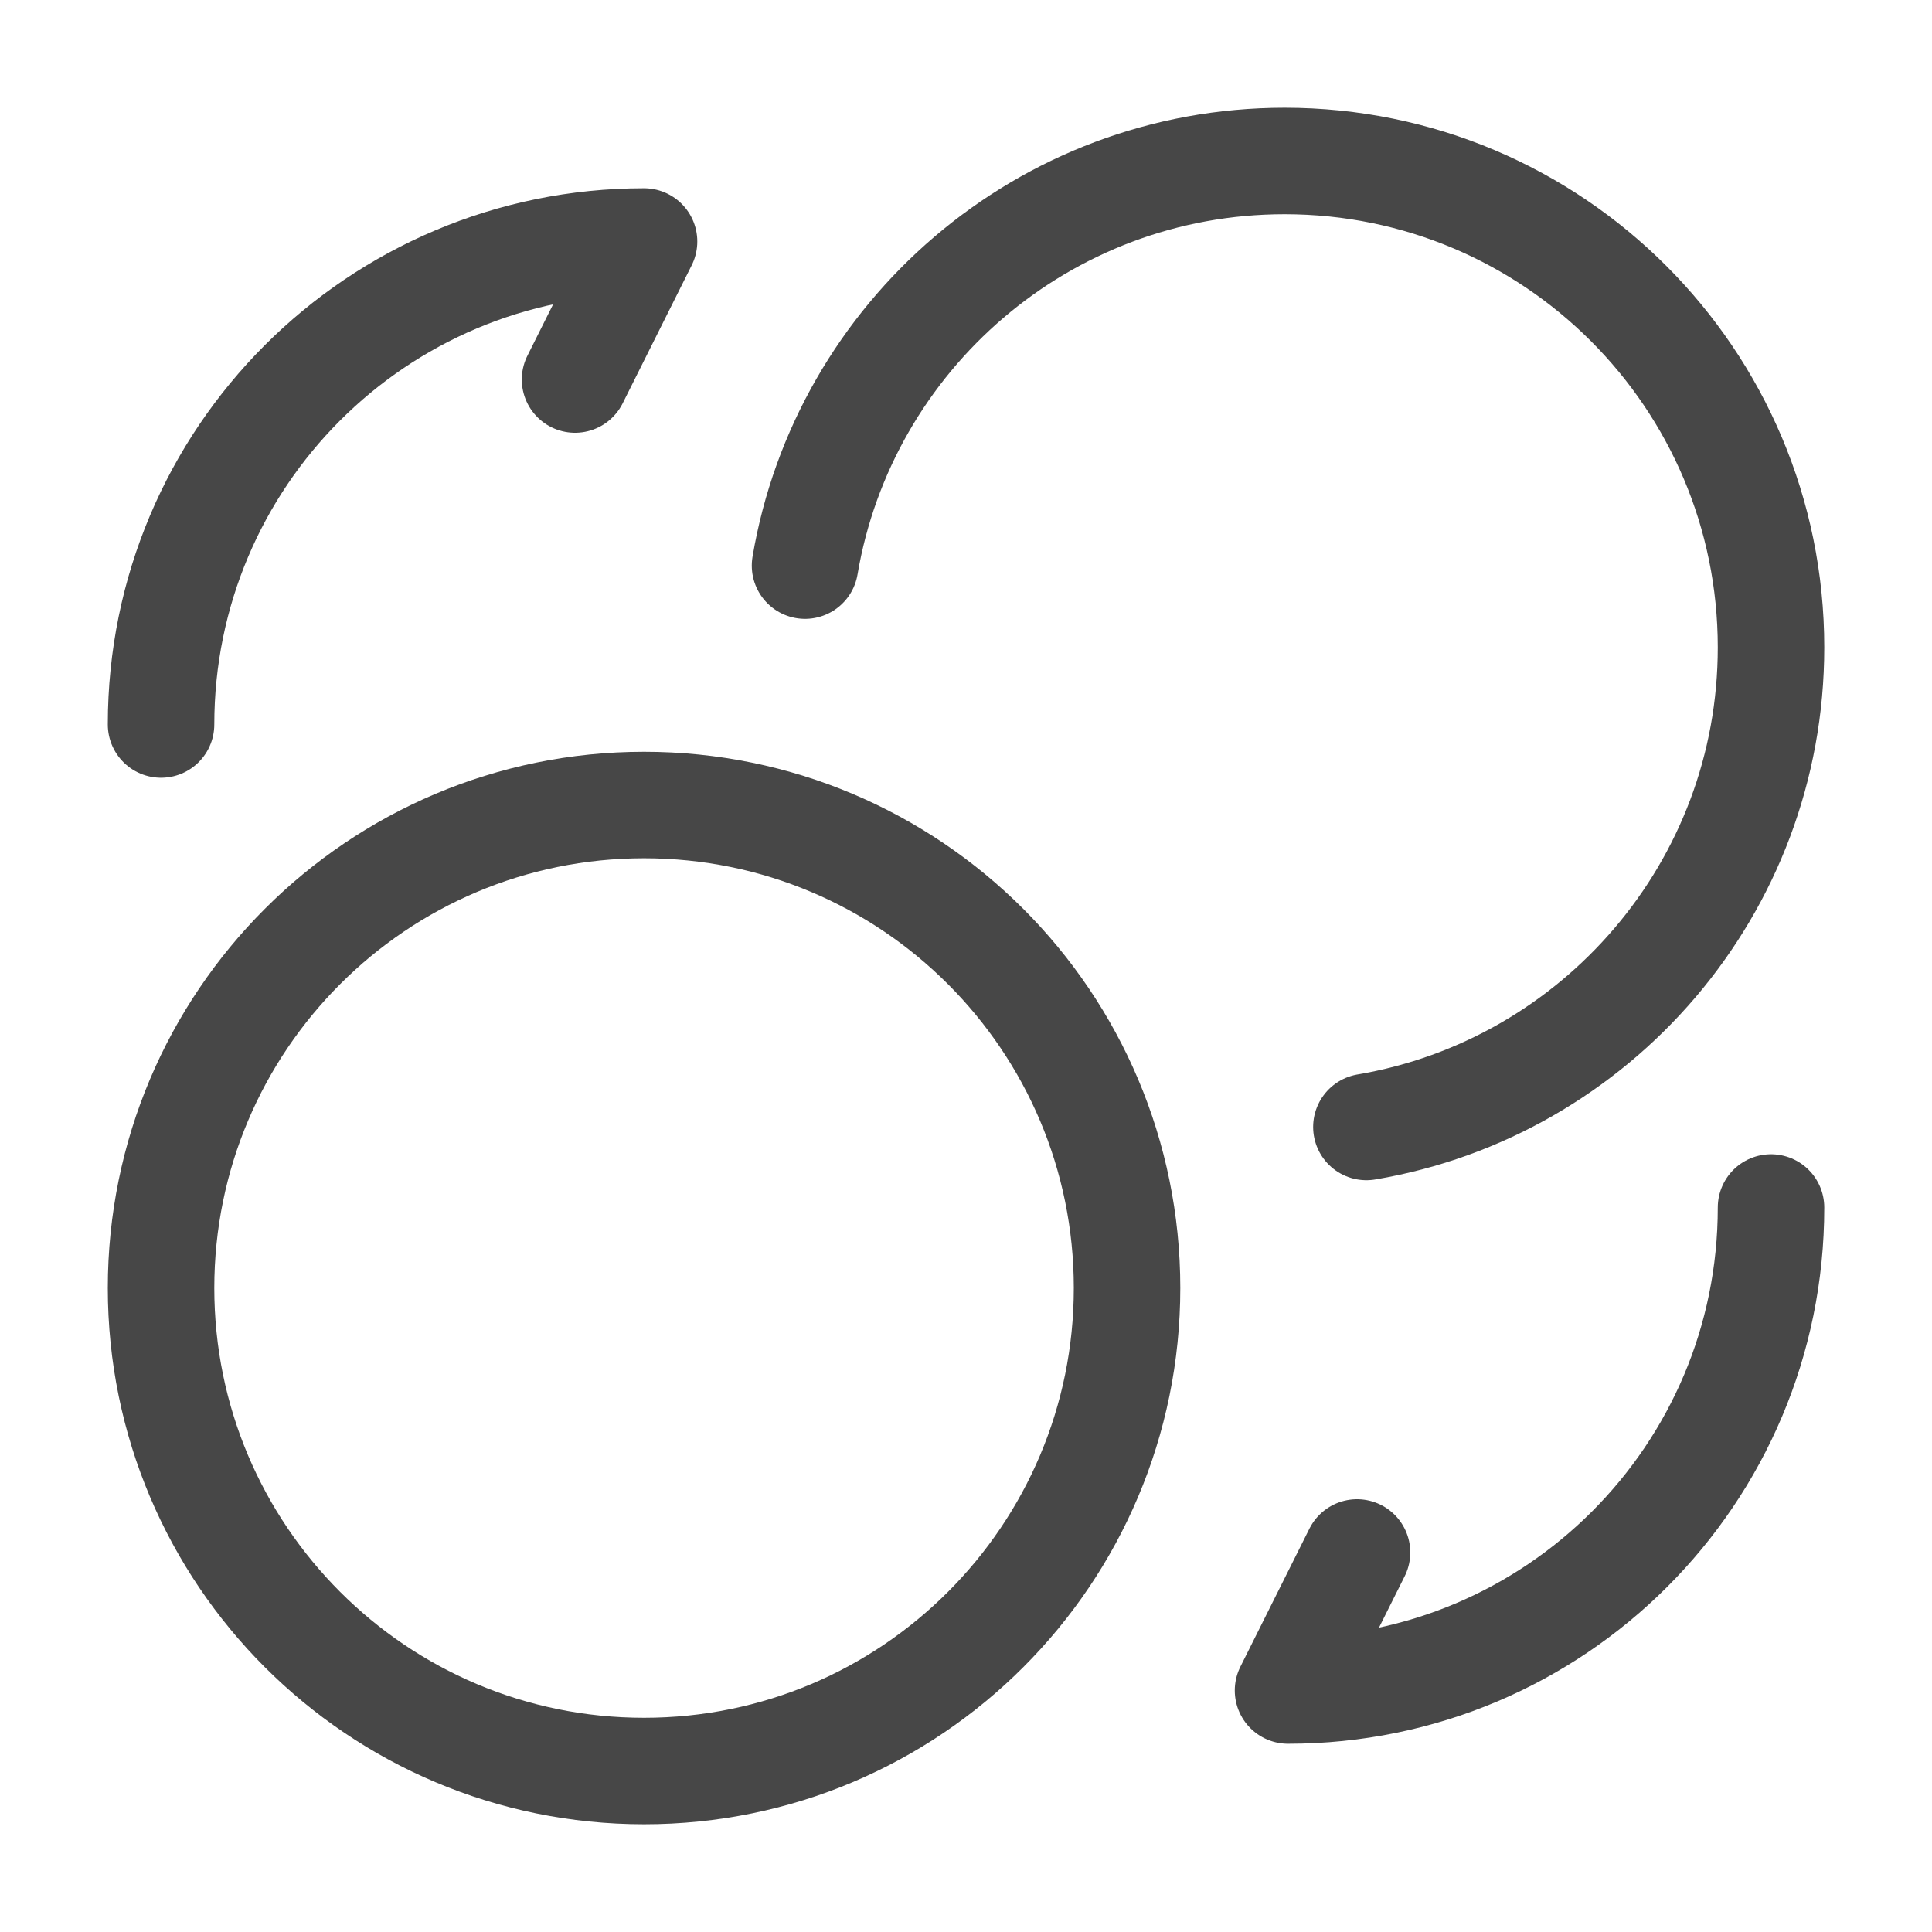
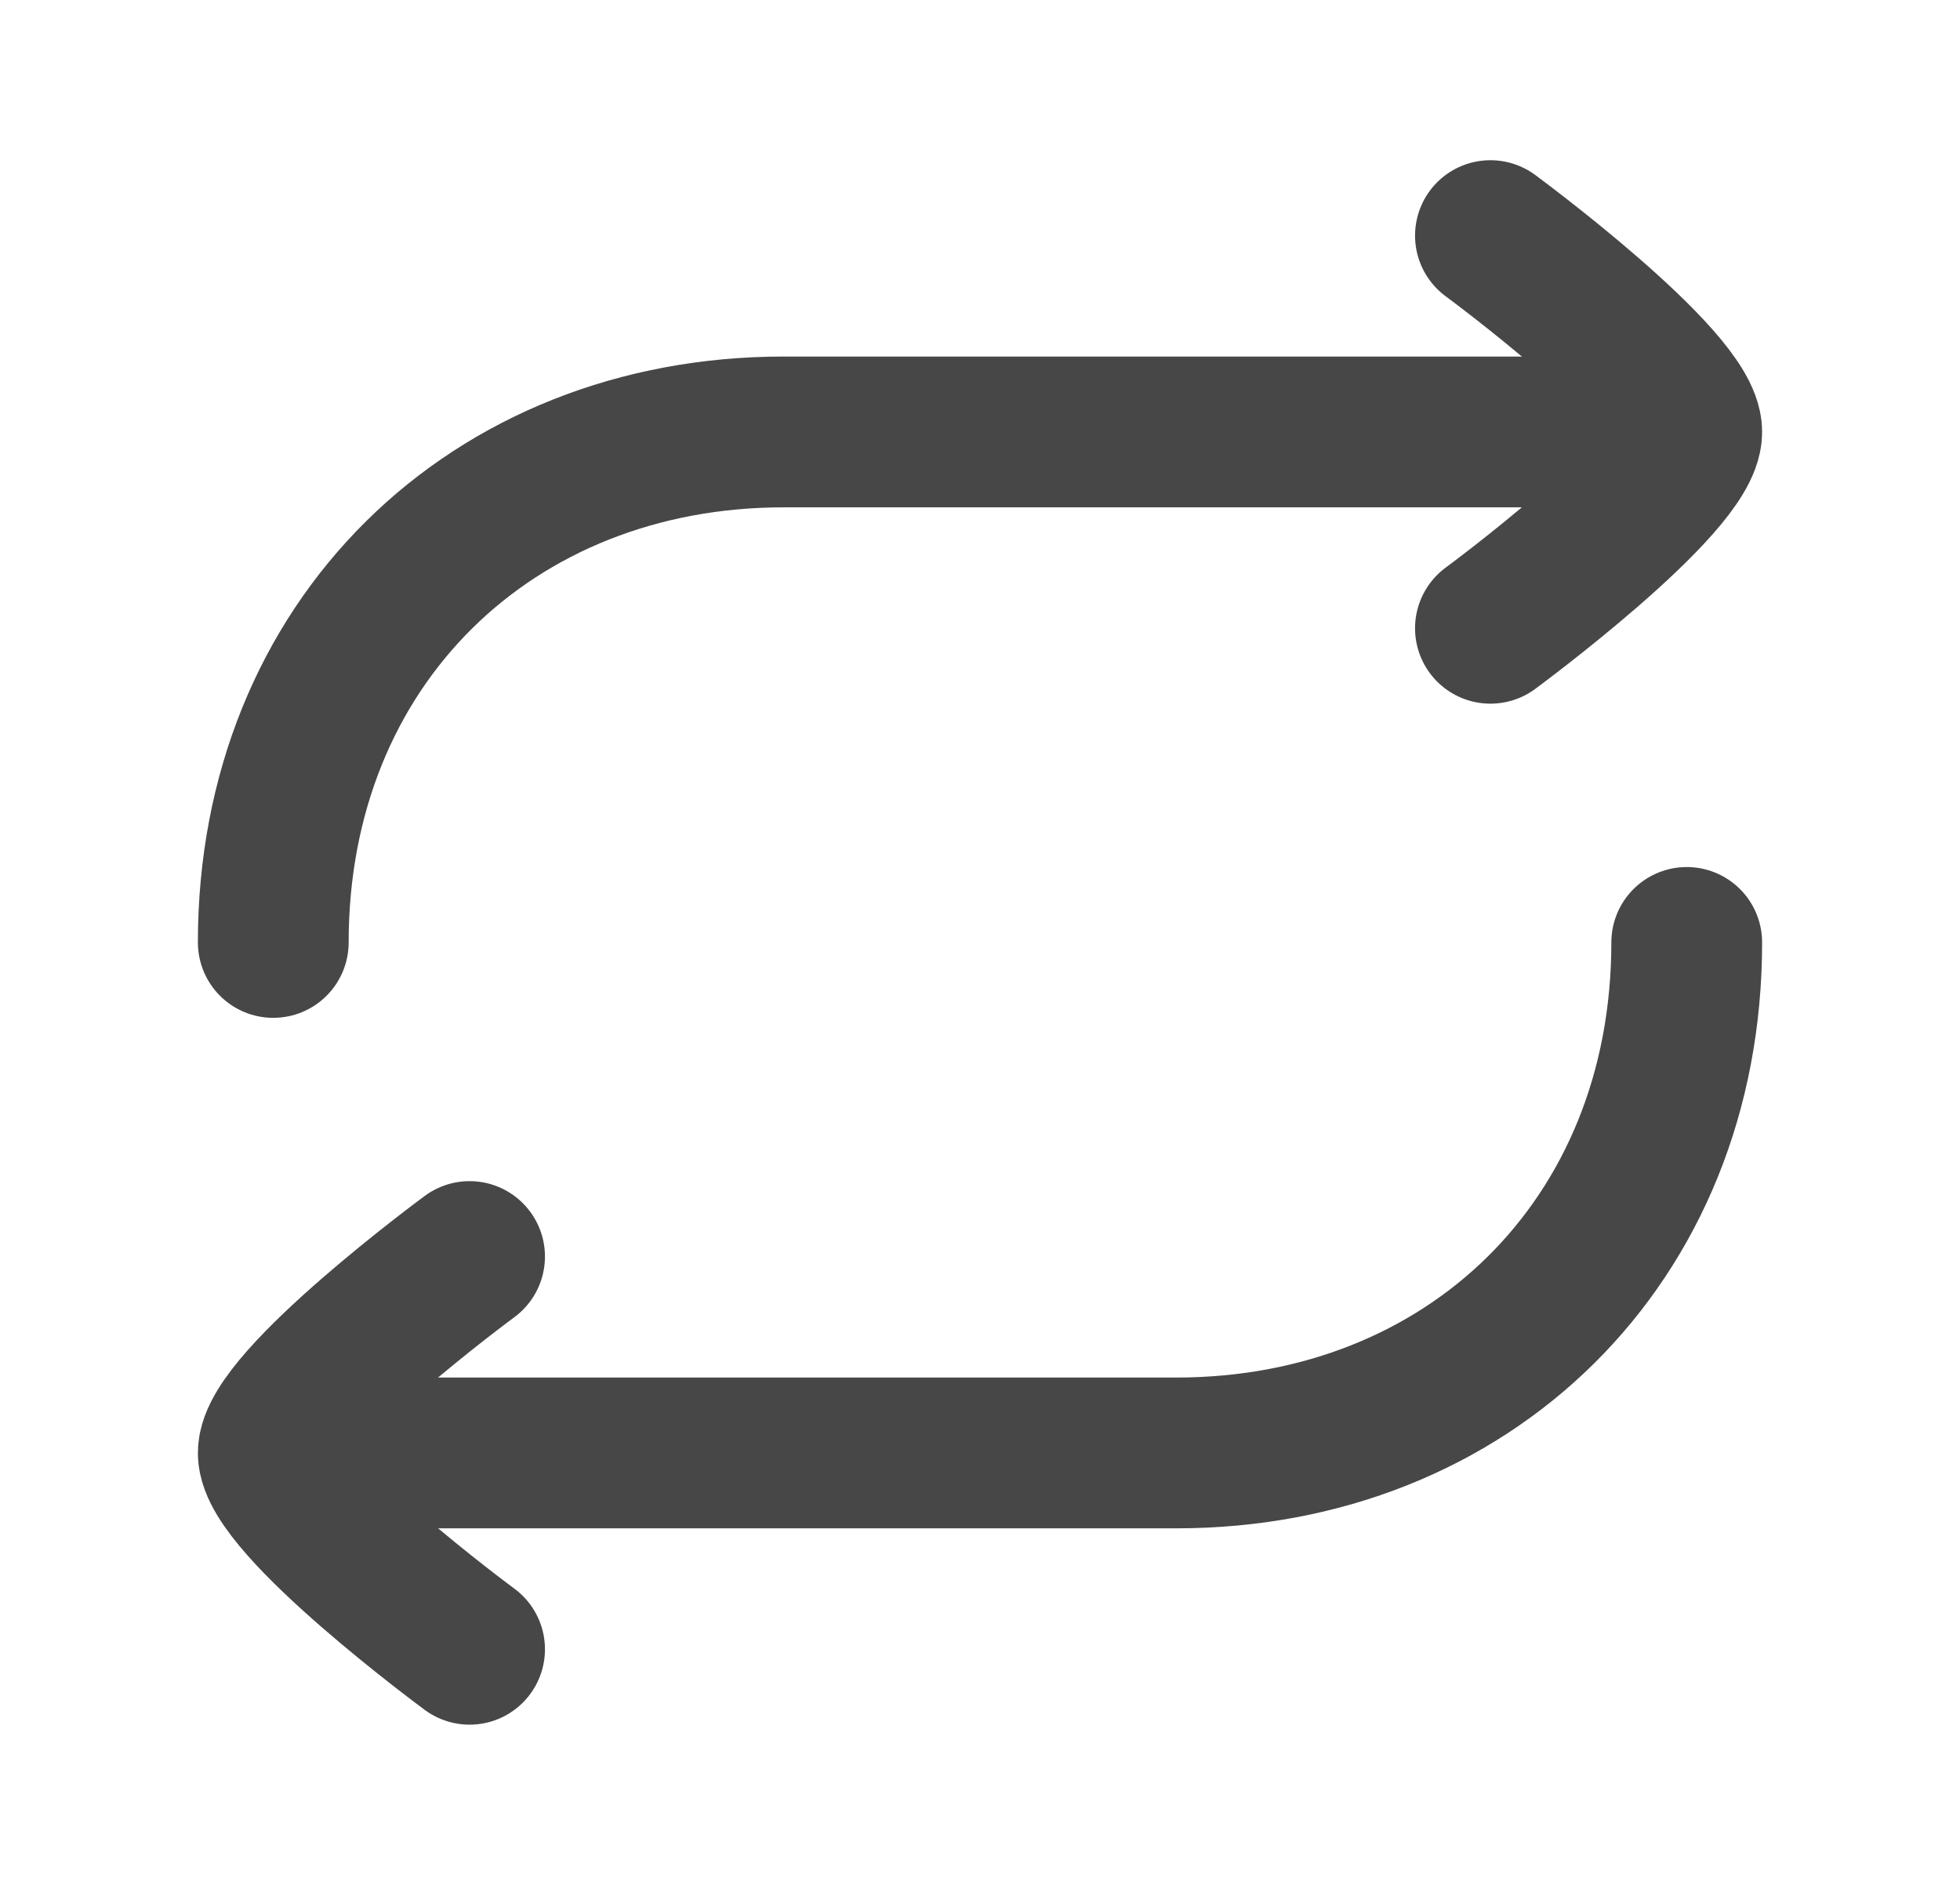
- <svg xmlns="http://www.w3.org/2000/svg" width="25" height="25" viewBox="0 0 25 25" fill="none">
-   <path d="M10.417 7.319C10.92 4.347 13.507 2.083 16.623 2.083C20.099 2.083 22.917 4.901 22.917 8.377C22.917 11.493 20.653 14.08 17.681 14.583" stroke="#474747" stroke-width="1.378" stroke-linecap="round" stroke-linejoin="round" />
-   <path d="M8.334 22.917C11.786 22.917 14.584 20.119 14.584 16.667C14.584 13.215 11.786 10.417 8.334 10.417C4.882 10.417 2.084 13.215 2.084 16.667C2.084 20.119 4.882 22.917 8.334 22.917Z" stroke="#474747" stroke-width="1.378" stroke-linecap="round" stroke-linejoin="round" />
-   <path d="M2.084 9.375C2.084 5.92 4.879 3.125 8.334 3.125L7.441 4.911" stroke="#474747" stroke-width="1.378" stroke-linecap="round" stroke-linejoin="round" />
-   <path d="M22.917 15.625C22.917 19.08 20.122 21.875 16.667 21.875L17.56 20.089" stroke="#474747" stroke-width="1.378" stroke-linecap="round" stroke-linejoin="round" />
+ <svg xmlns="http://www.w3.org/2000/svg" width="26" height="25" viewBox="0 0 26 25" fill="none">
+   <path d="M21.854 5.729H10.396C6.528 5.729 3.625 8.526 3.625 12.5" stroke="#474747" stroke-width="2" stroke-linecap="round" stroke-linejoin="round" />
+   <path d="M4.146 19.271H15.604C19.472 19.271 22.375 16.474 22.375 12.5" stroke="#474747" stroke-width="2" stroke-linecap="round" stroke-linejoin="round" />
+   <path d="M19.771 3.125C19.771 3.125 22.375 5.043 22.375 5.729C22.375 6.415 19.771 8.333 19.771 8.333" stroke="#474747" stroke-width="2" stroke-linecap="round" stroke-linejoin="round" />
+   <path d="M6.229 16.666C6.229 16.666 3.625 18.584 3.625 19.271C3.625 19.957 6.229 21.875 6.229 21.875" stroke="#474747" stroke-width="2" stroke-linecap="round" stroke-linejoin="round" />
</svg>
